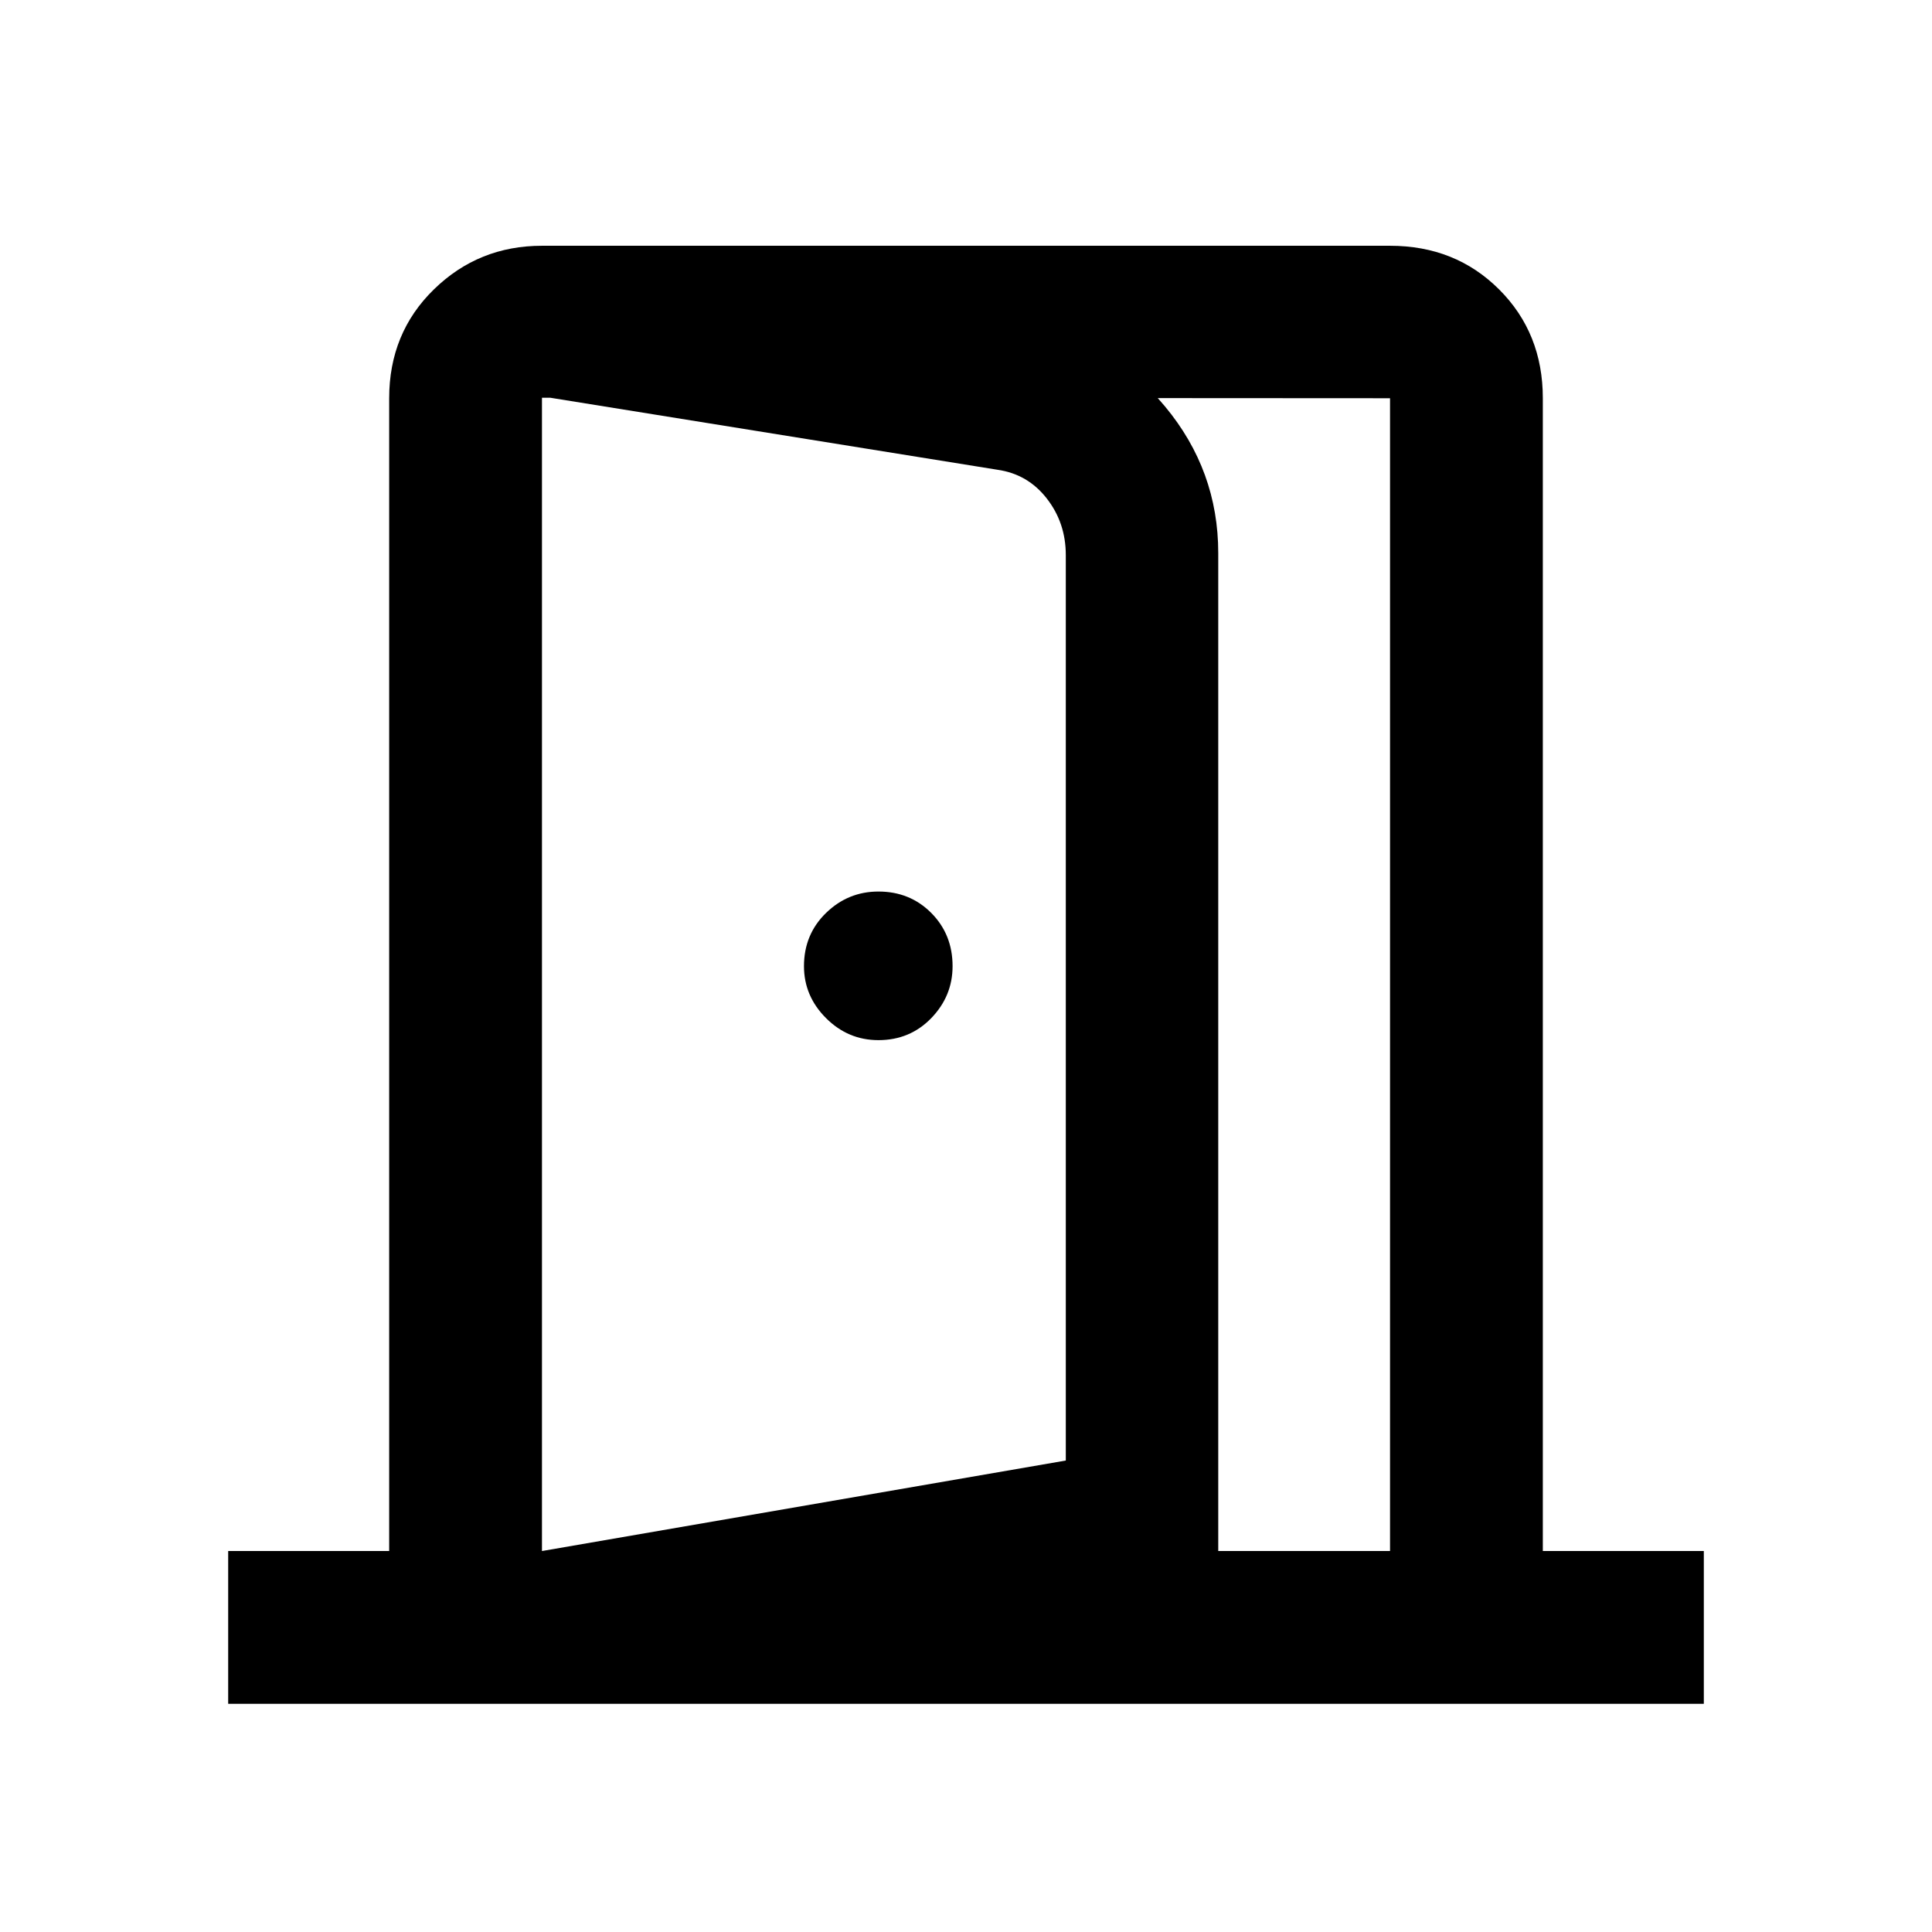
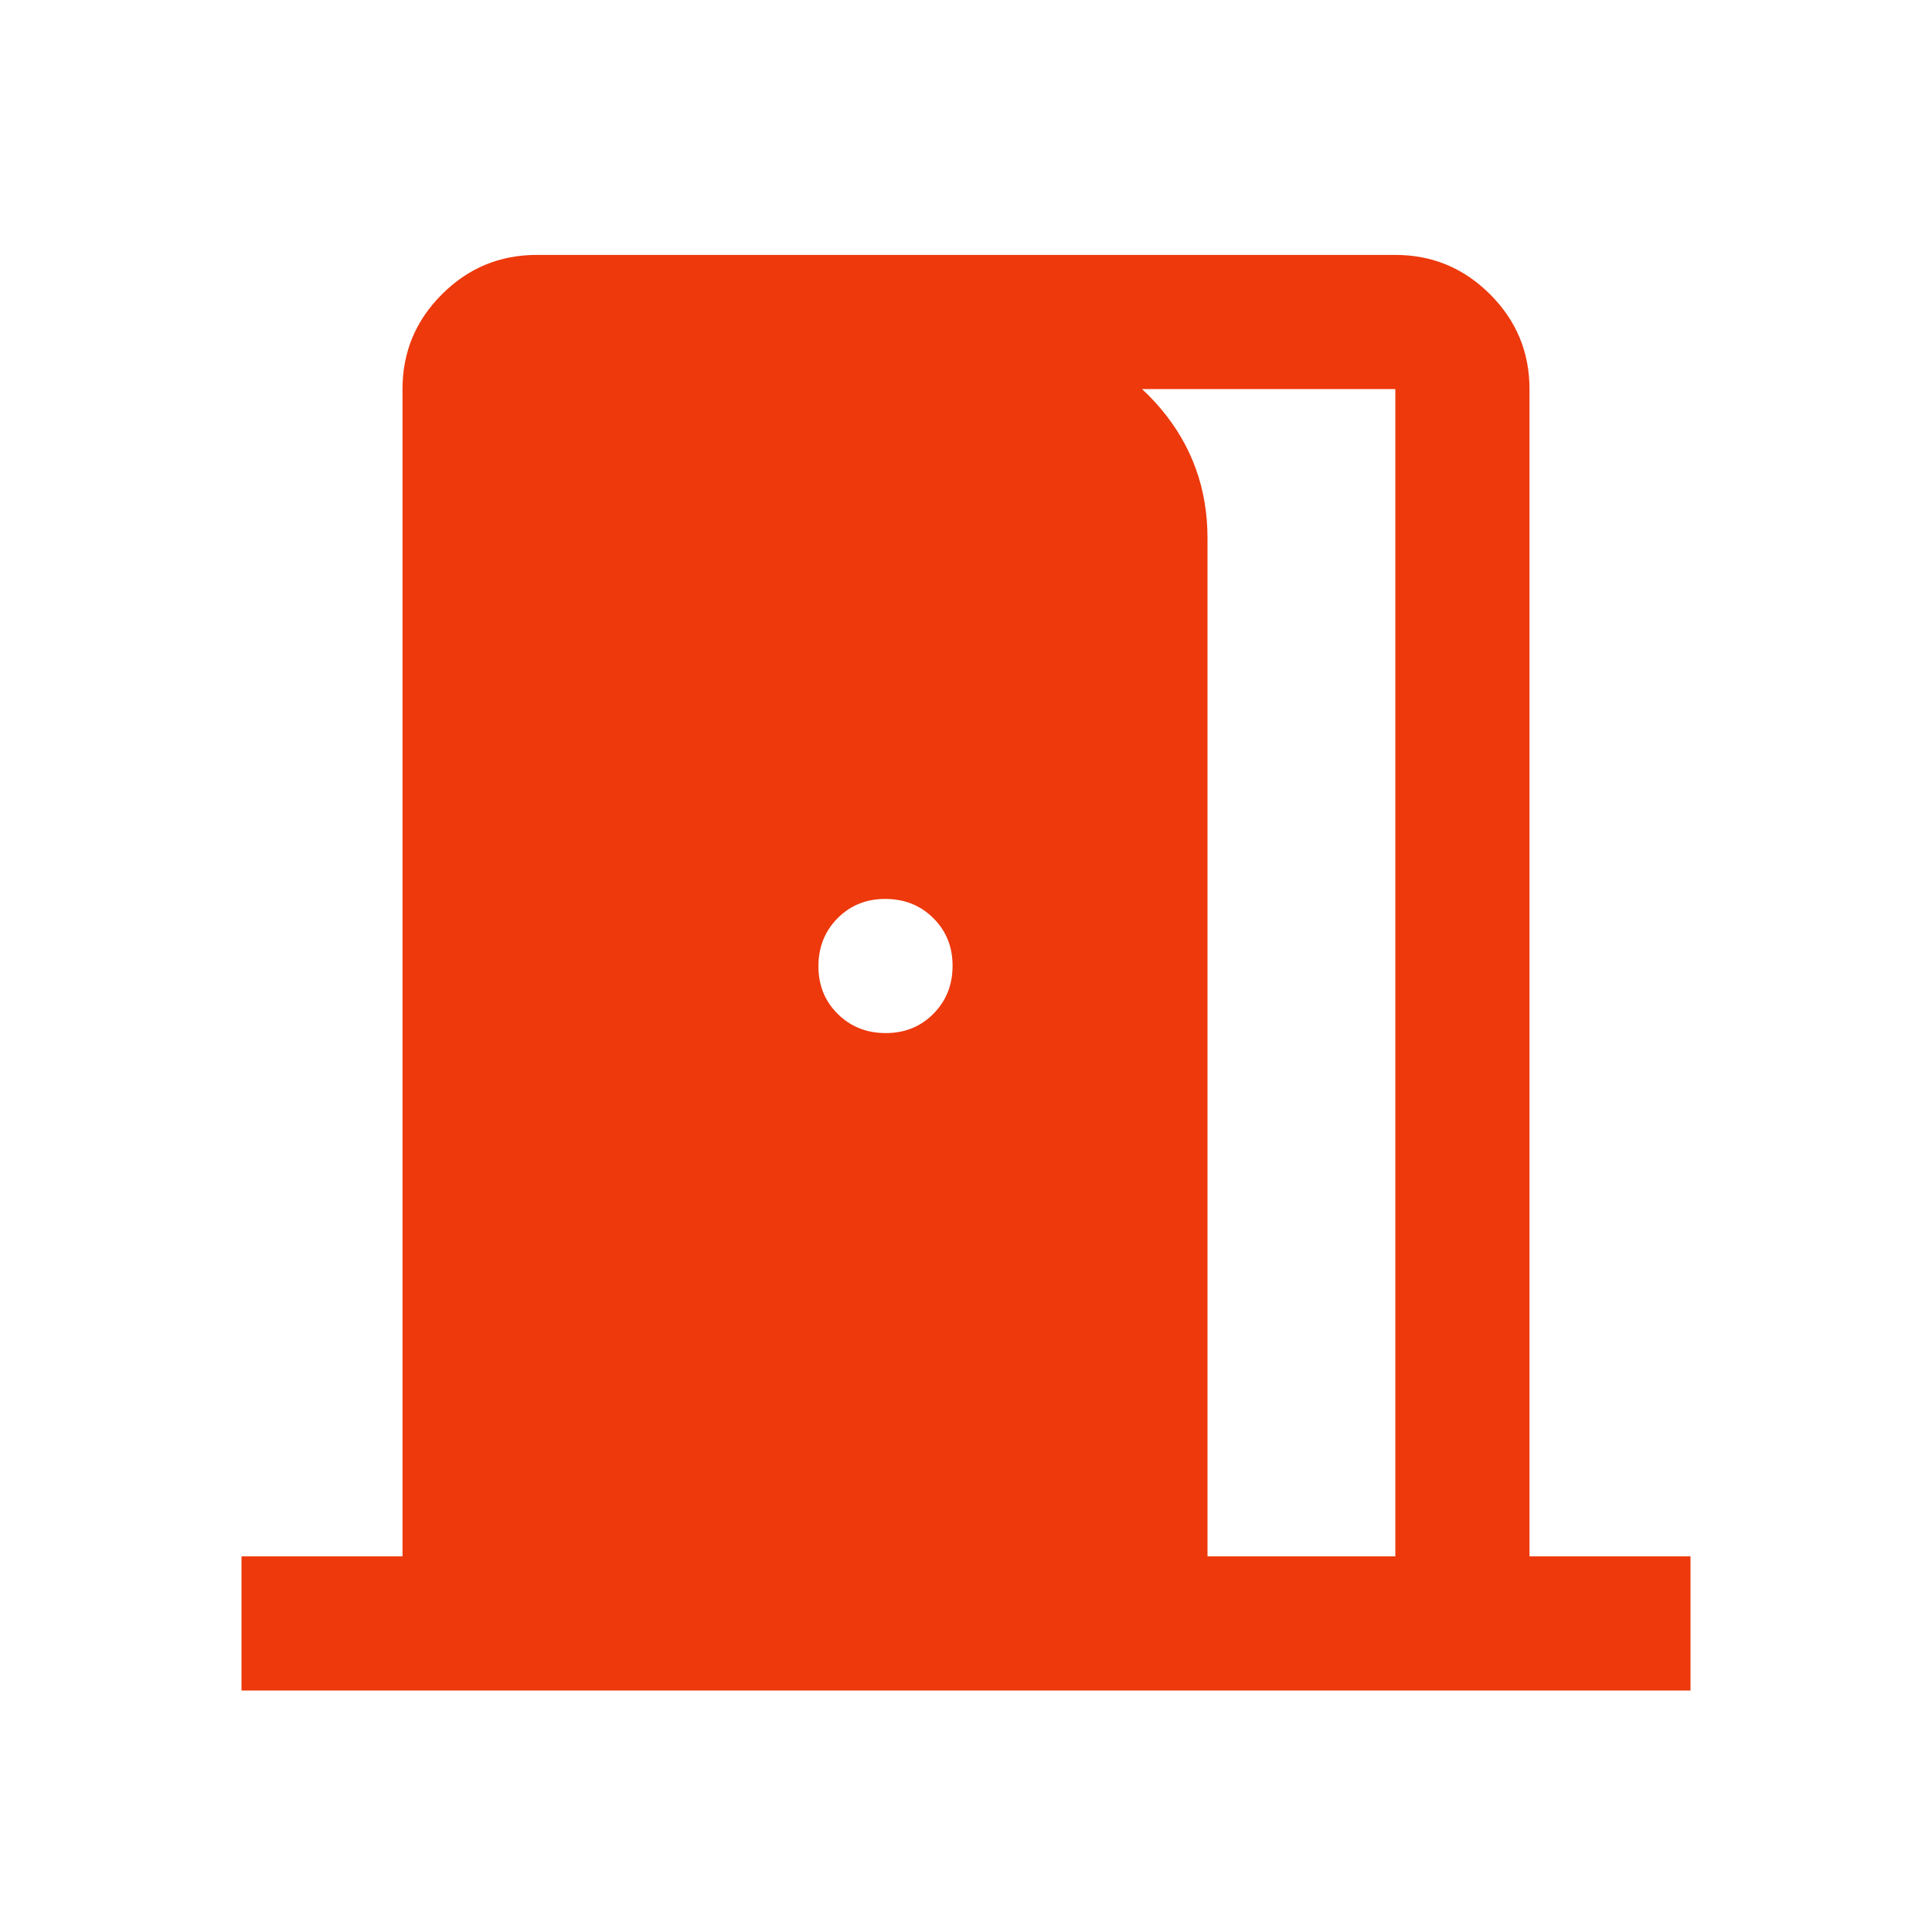
- <svg xmlns="http://www.w3.org/2000/svg" height="40px" viewBox="0 -960 960 960" width="40px" fill="#000000">
-   <path d="M436.49-443.16q15.67 0 26.26-10.95 10.58-10.95 10.58-25.81 0-15.77-10.58-26.43Q452.16-517 436.49-517q-15.1 0-26.05 10.65-10.95 10.66-10.95 26.43 0 14.86 10.95 25.81t26.05 10.95ZM269.3-113.62v-75.68l260.29-44.97v-449.9q0-16.01-9.44-28.12-9.43-12.12-24.44-14.28L269.3-763.03v-74.85l242.14 41.16q41.02 6.87 67.46 38.7 26.44 31.82 26.44 72.85v513.28L269.3-113.62Zm-155.92.24v-75.92h80v-572.82q0-32.4 22.22-54.08 22.21-21.68 53.7-21.68h421.4q32.47 0 54.19 21.68 21.73 21.68 21.73 54.08v572.82h80v75.92H113.38ZM269.3-189.3h421.4v-572.82l-421.4-.24v-.67 573.73Z" />
+ <svg xmlns="http://www.w3.org/2000/svg" height="40px" viewBox="0 -960 960 960" width="40px" fill="#ed390c">
+   <path d="M120-120v-66.67h80v-580q0-27.5 19.58-47.08 19.59-19.58 47.09-19.58h426.66q27.5 0 47.09 19.58Q760-794.17 760-766.67v580h80V-120H120Zm480-66.67h93.33v-580h-176v-24q36 6 59.34 33.6 23.33 27.6 23.33 64.4v506Zm-159.88-260q14.21 0 23.71-9.61 9.5-9.62 9.5-23.84 0-14.21-9.61-23.71-9.62-9.5-23.84-9.5-14.21 0-23.71 9.61-9.5 9.62-9.5 23.84 0 14.21 9.61 23.71 9.62 9.5 23.84 9.5Z" />
</svg>
